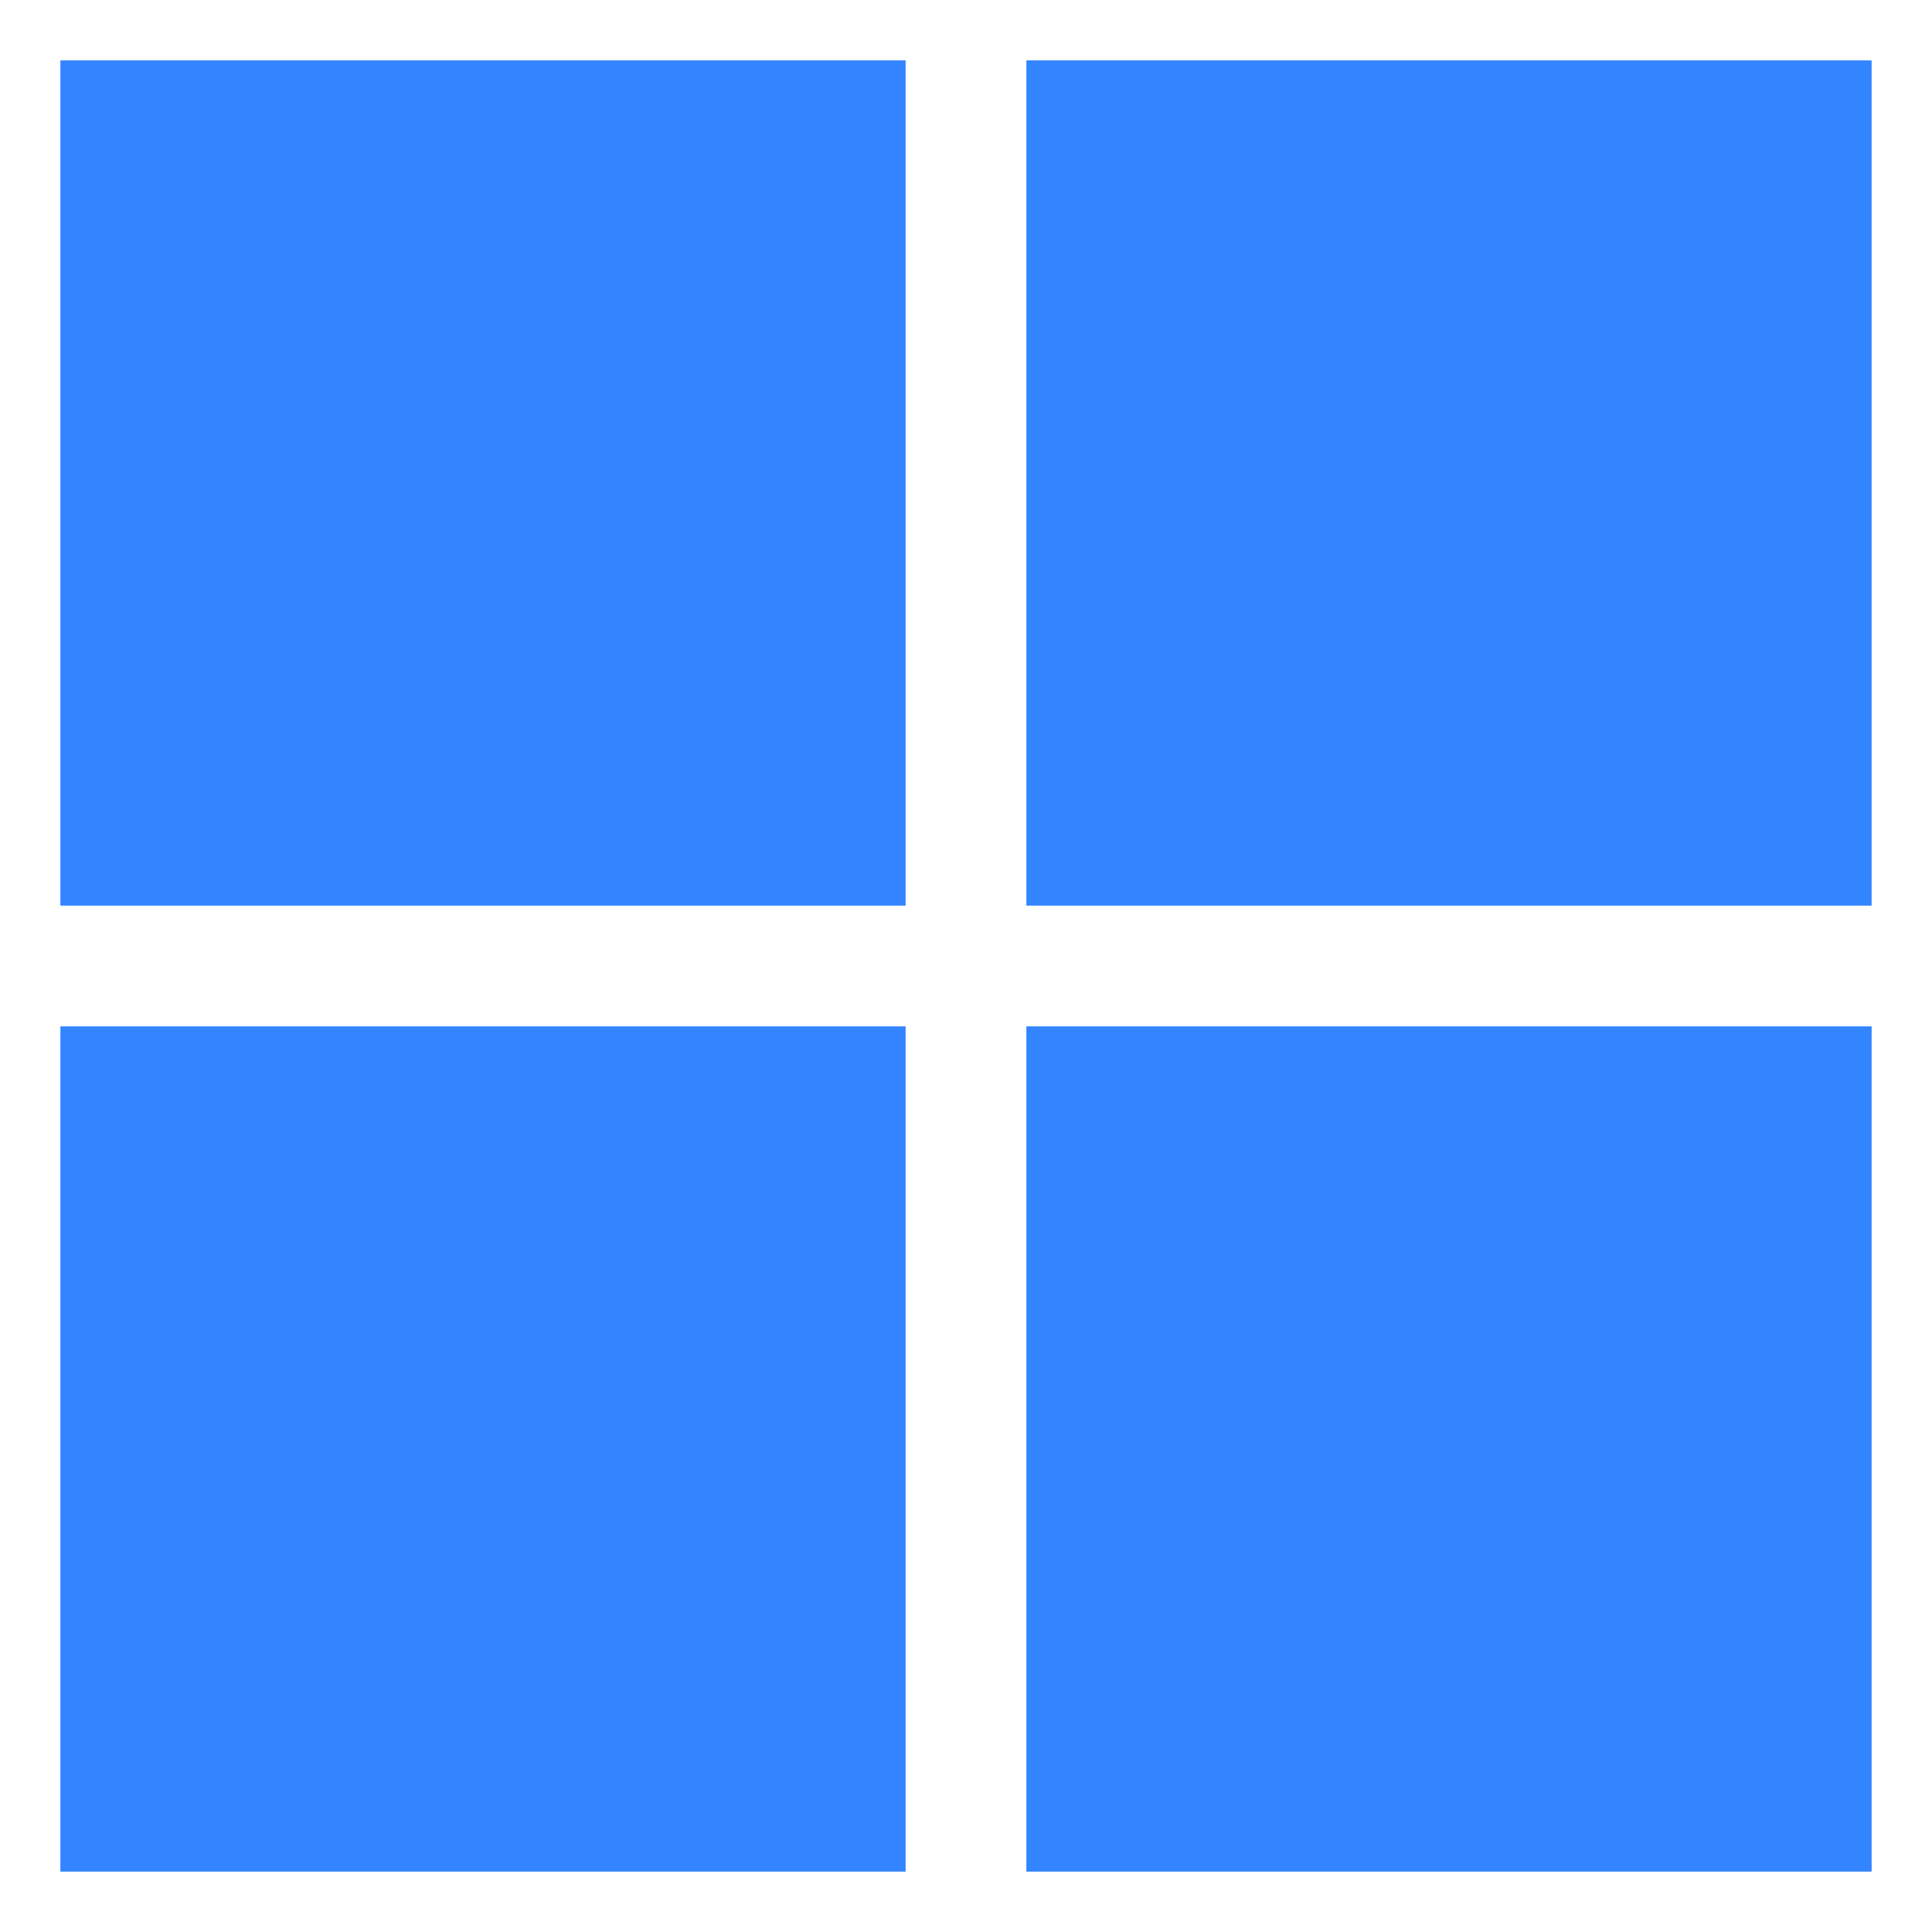
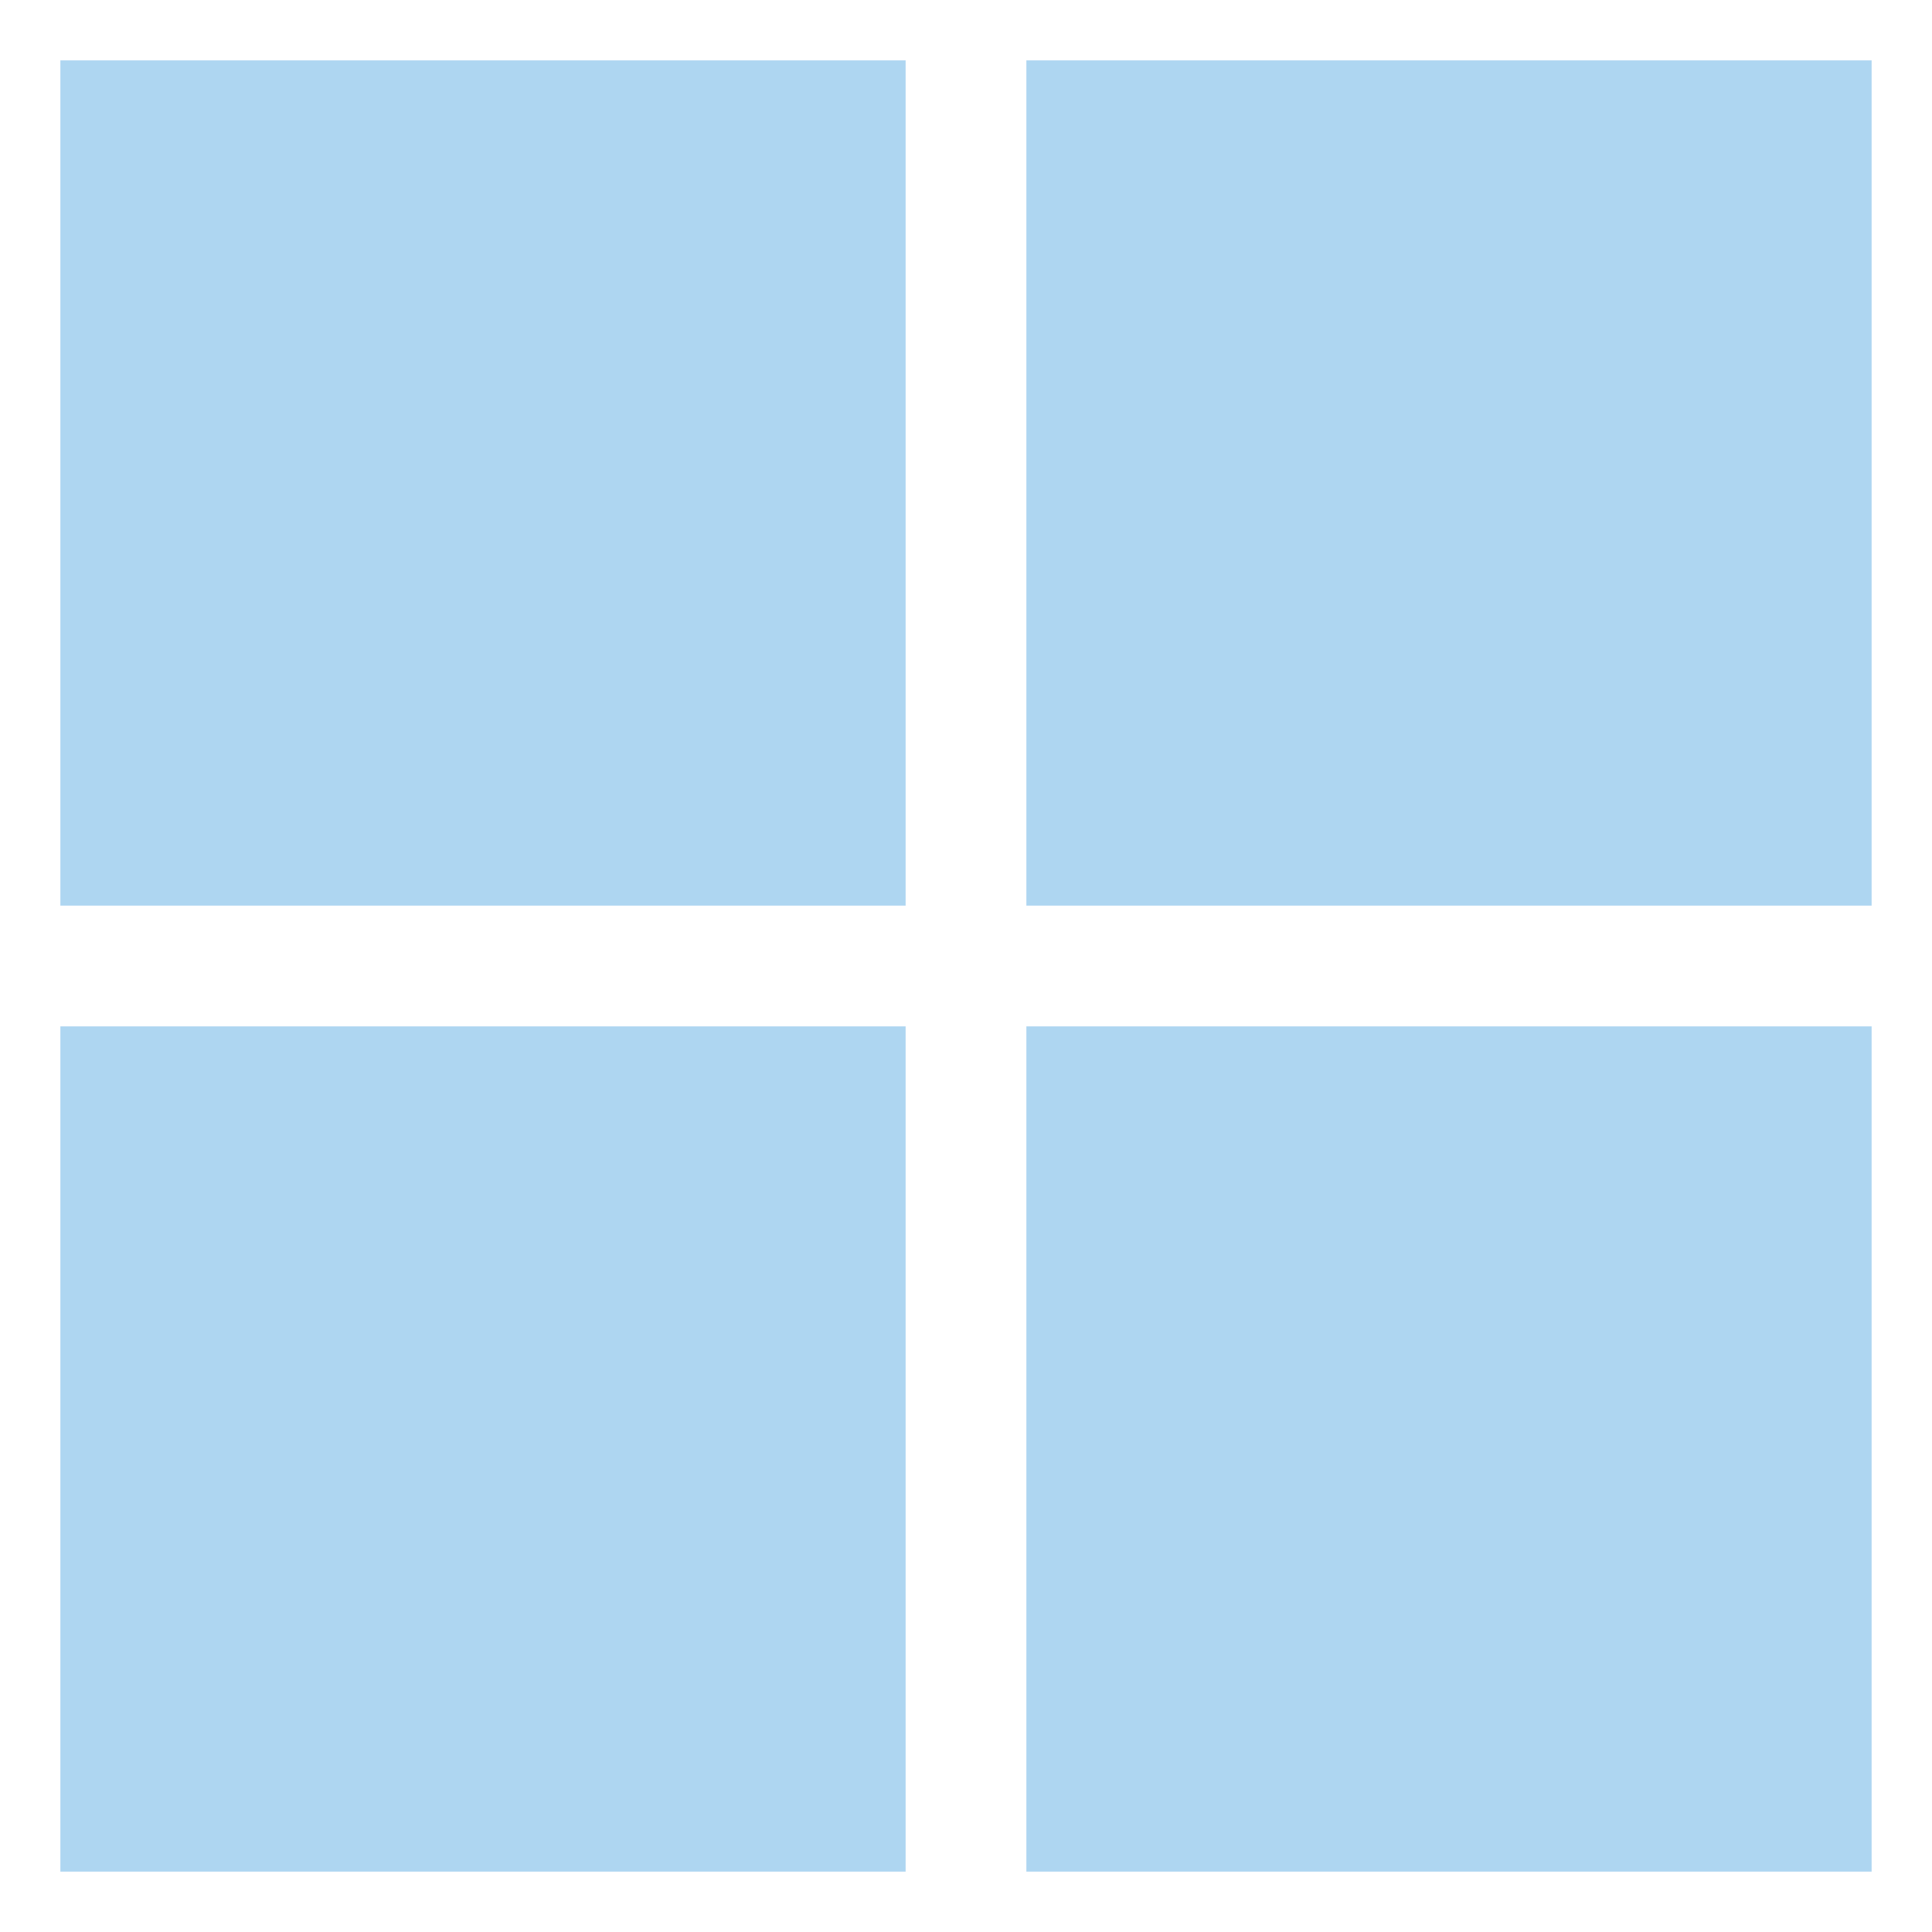
<svg xmlns="http://www.w3.org/2000/svg" t="1742353860975" class="icon" viewBox="0 0 1024 1024" version="1.1" p-id="1477" width="200" height="200">
-   <path d="M32 32h448v448H32V32z m512 0h448v448H544V32zM32 544h448v448H32V544z m512 0h448v448H544V544z" fill="#3385FF" p-id="1478" />
+   <path d="M32 32h448v448H32V32z m512 0h448v448H544V32zM32 544h448v448H32V544z m512 0h448v448H544V544z" fill="#aed6f1" p-id="1478" />
</svg>
